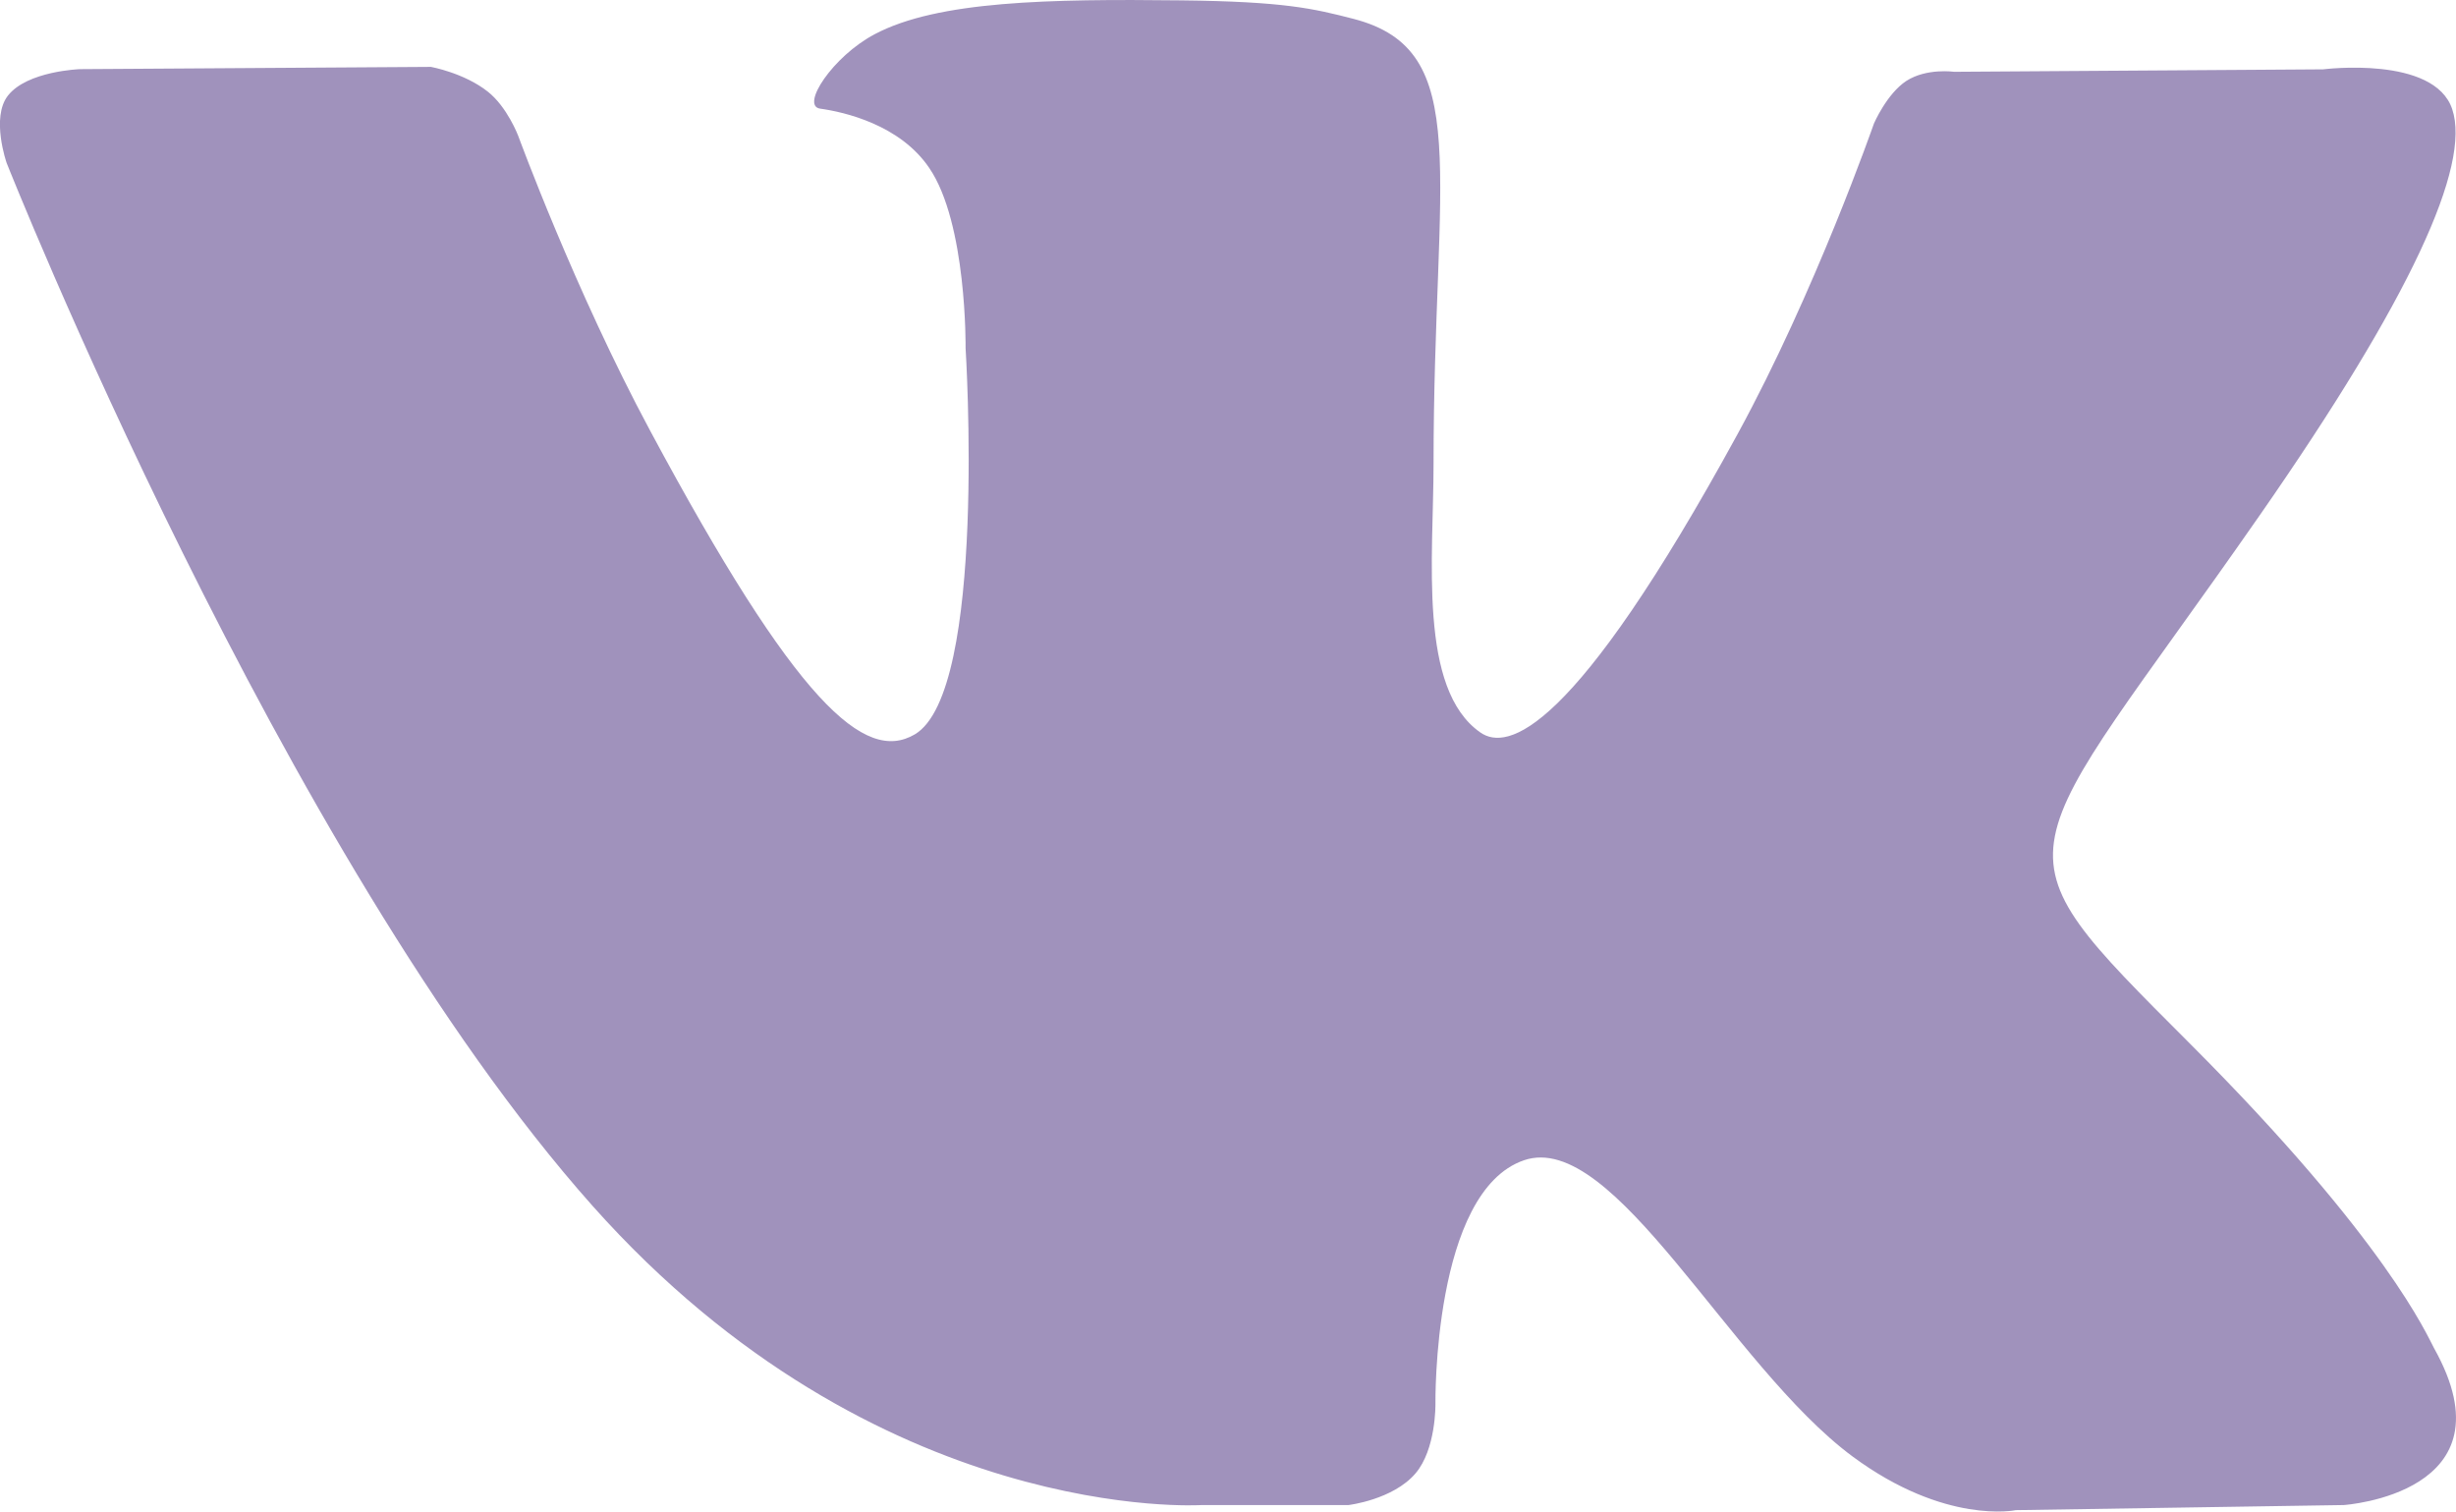
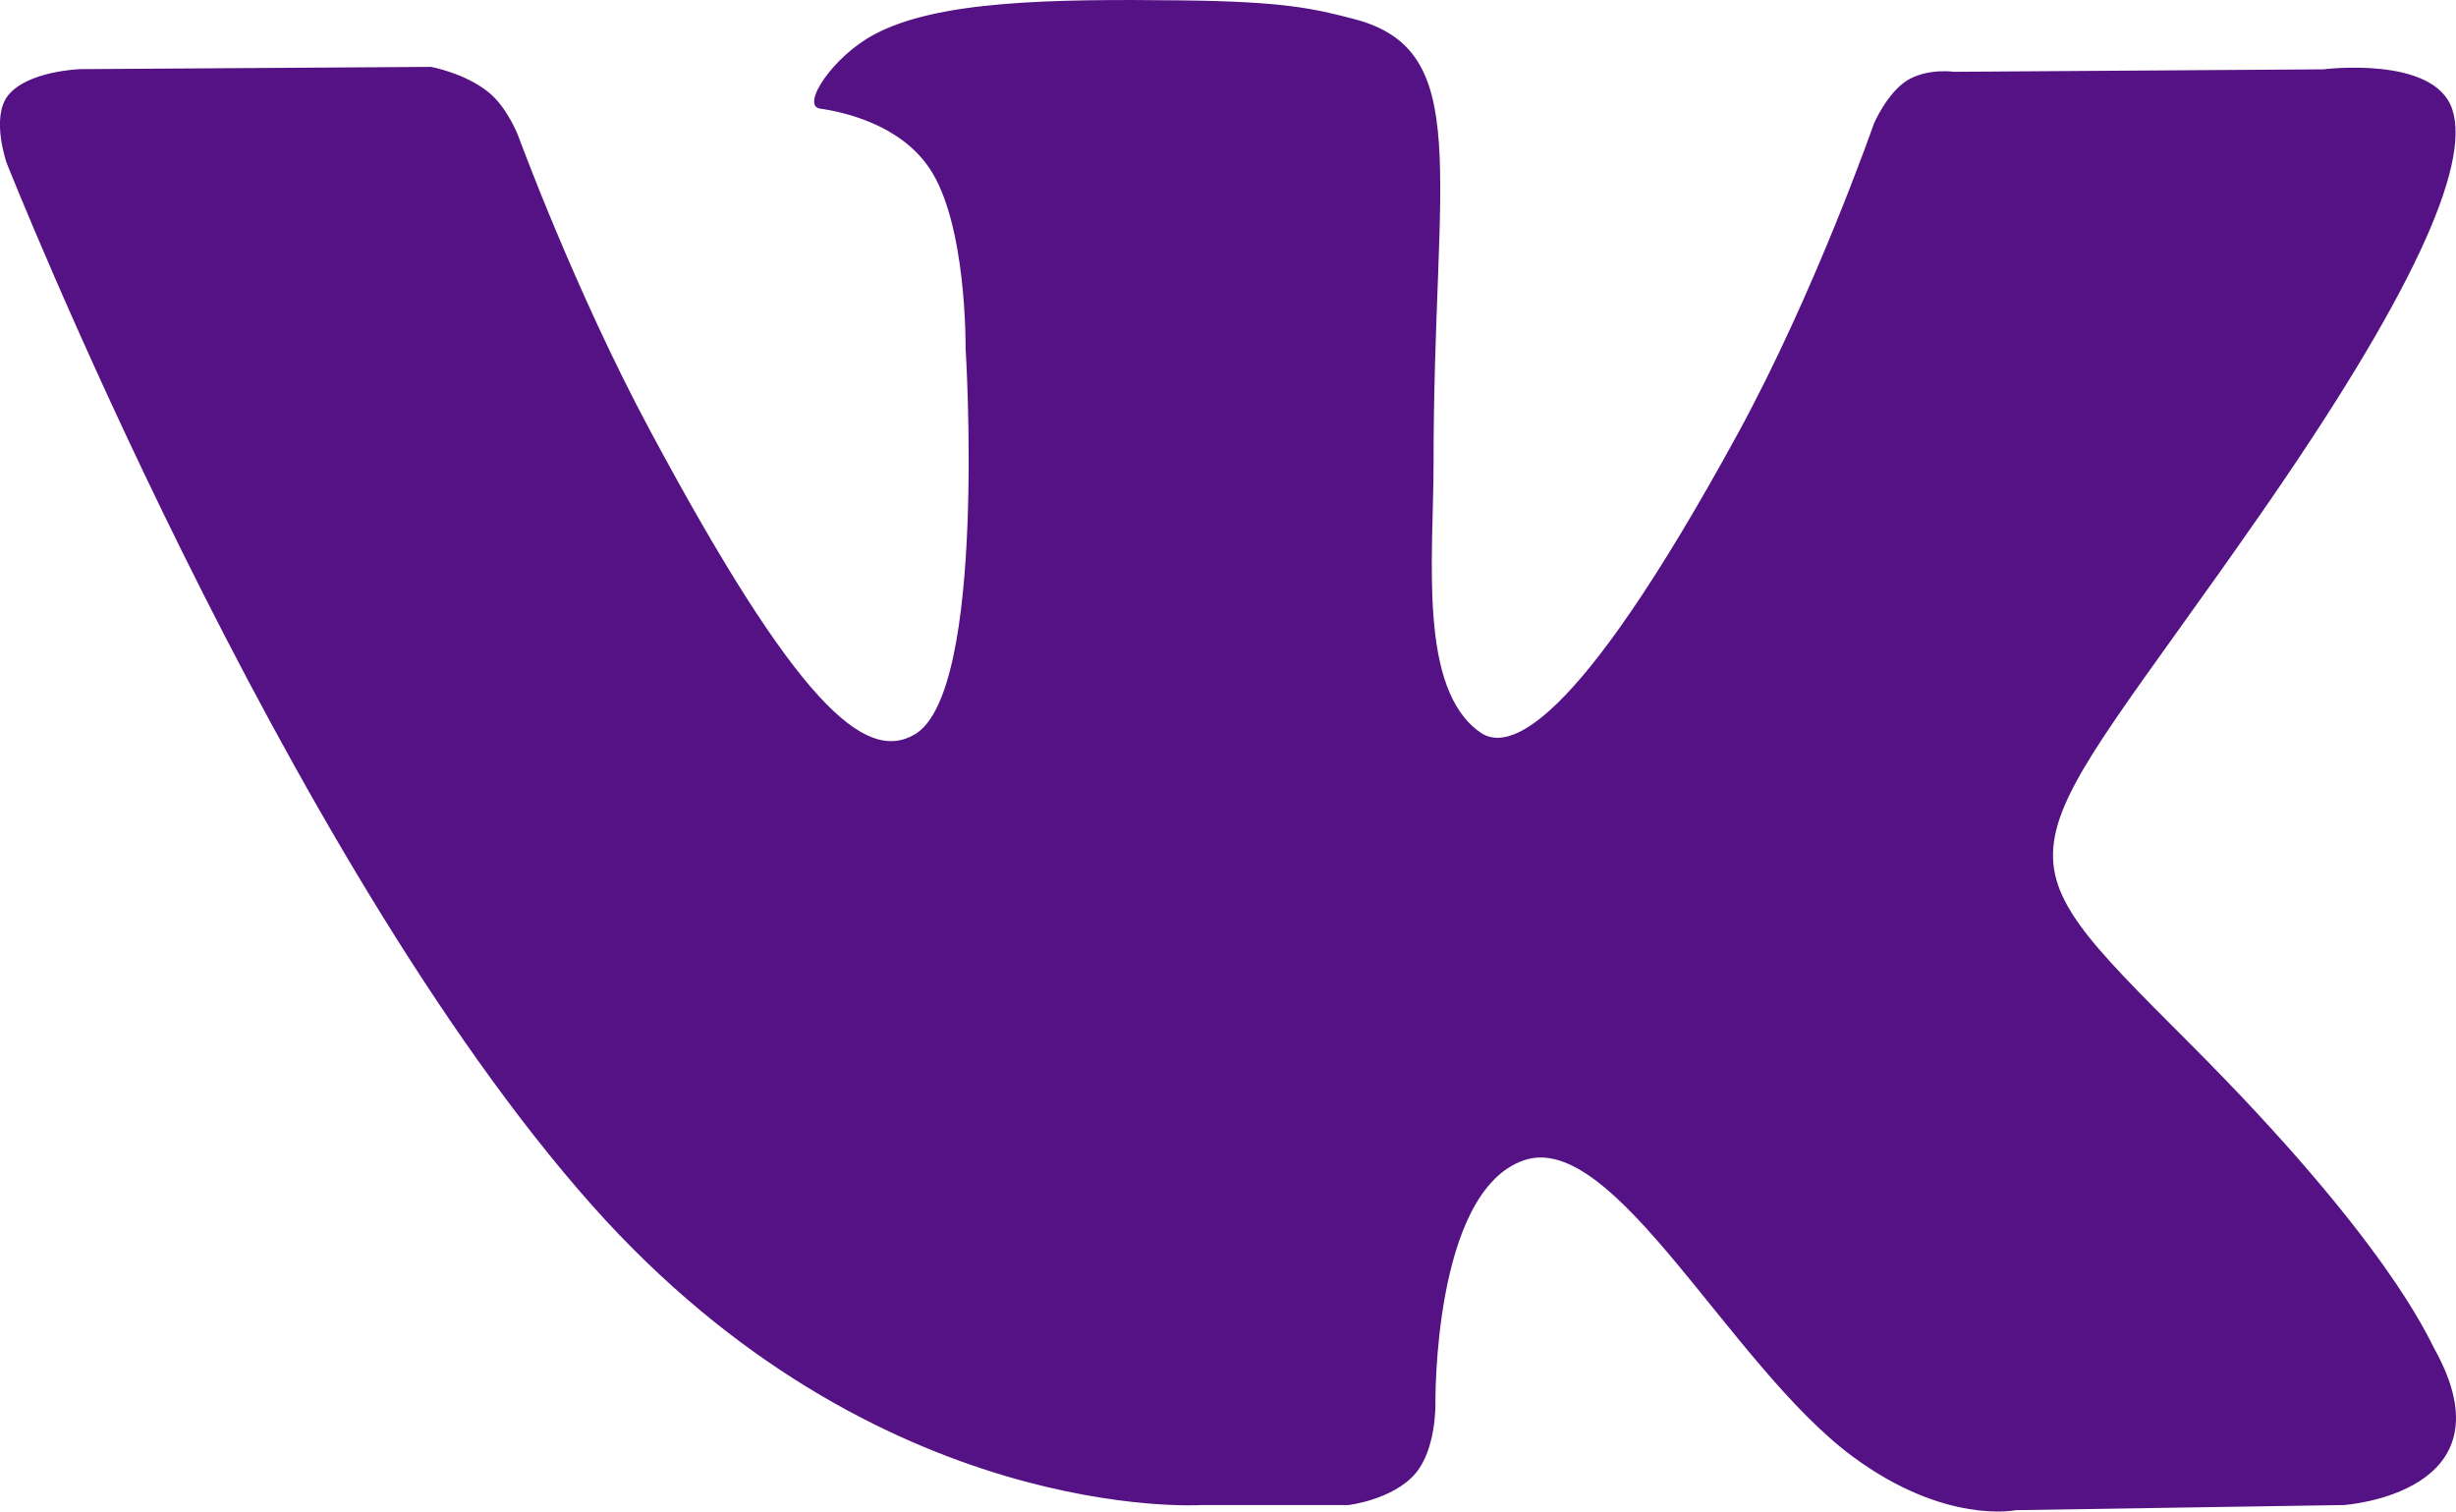
<svg xmlns="http://www.w3.org/2000/svg" width="13" height="8" viewBox="0 0 13 8" fill="none">
-   <path d="M12.884 7.136C12.849 7.072 12.633 6.566 11.593 5.525C10.504 4.435 10.65 4.612 11.962 2.726C12.761 1.578 13.08 0.877 12.98 0.578C12.885 0.292 12.297 0.367 12.297 0.367L10.344 0.38C10.344 0.38 10.199 0.359 10.091 0.428C9.987 0.496 9.919 0.654 9.919 0.654C9.919 0.654 9.61 1.542 9.197 2.298C8.326 3.892 7.978 3.976 7.836 3.877C7.505 3.647 7.588 2.95 7.588 2.456C7.588 0.911 7.805 0.266 7.165 0.1C6.952 0.045 6.796 0.008 6.252 0.002C5.555 -0.006 4.964 0.004 4.63 0.181C4.408 0.298 4.236 0.56 4.341 0.575C4.47 0.593 4.763 0.66 4.918 0.888C5.119 1.181 5.111 1.842 5.111 1.842C5.111 1.842 5.227 3.661 4.842 3.887C4.578 4.042 4.217 3.726 3.441 2.279C3.043 1.538 2.743 0.719 2.743 0.719C2.743 0.719 2.685 0.566 2.582 0.485C2.457 0.386 2.281 0.354 2.281 0.354L0.424 0.366C0.424 0.366 0.145 0.375 0.042 0.506C-0.049 0.622 0.035 0.862 0.035 0.862C0.035 0.862 1.49 4.532 3.136 6.382C4.646 8.078 6.361 7.966 6.361 7.966H7.138C7.138 7.966 7.373 7.938 7.492 7.799C7.602 7.671 7.598 7.431 7.598 7.431C7.598 7.431 7.583 6.306 8.067 6.141C8.544 5.978 9.157 7.228 9.806 7.709C10.297 8.072 10.67 7.993 10.67 7.993L12.406 7.966C12.406 7.966 13.315 7.906 12.884 7.136Z" fill="#6e5899" fill-opacity="0.65" />
+   <path d="M12.884 7.136C12.849 7.072 12.633 6.566 11.593 5.525C10.504 4.435 10.65 4.612 11.962 2.726C12.761 1.578 13.08 0.877 12.98 0.578C12.885 0.292 12.297 0.367 12.297 0.367L10.344 0.38C10.344 0.38 10.199 0.359 10.091 0.428C9.987 0.496 9.919 0.654 9.919 0.654C9.919 0.654 9.61 1.542 9.197 2.298C8.326 3.892 7.978 3.976 7.836 3.877C7.505 3.647 7.588 2.95 7.588 2.456C7.588 0.911 7.805 0.266 7.165 0.1C6.952 0.045 6.796 0.008 6.252 0.002C5.555 -0.006 4.964 0.004 4.63 0.181C4.408 0.298 4.236 0.56 4.341 0.575C4.47 0.593 4.763 0.66 4.918 0.888C5.119 1.181 5.111 1.842 5.111 1.842C5.111 1.842 5.227 3.661 4.842 3.887C4.578 4.042 4.217 3.726 3.441 2.279C3.043 1.538 2.743 0.719 2.743 0.719C2.743 0.719 2.685 0.566 2.582 0.485C2.457 0.386 2.281 0.354 2.281 0.354L0.424 0.366C0.424 0.366 0.145 0.375 0.042 0.506C-0.049 0.622 0.035 0.862 0.035 0.862C0.035 0.862 1.49 4.532 3.136 6.382C4.646 8.078 6.361 7.966 6.361 7.966H7.138C7.138 7.966 7.373 7.938 7.492 7.799C7.602 7.671 7.598 7.431 7.598 7.431C7.598 7.431 7.583 6.306 8.067 6.141C8.544 5.978 9.157 7.228 9.806 7.709C10.297 8.072 10.67 7.993 10.67 7.993L12.406 7.966C12.406 7.966 13.315 7.906 12.884 7.136Z" fill="#541284" />
</svg>
